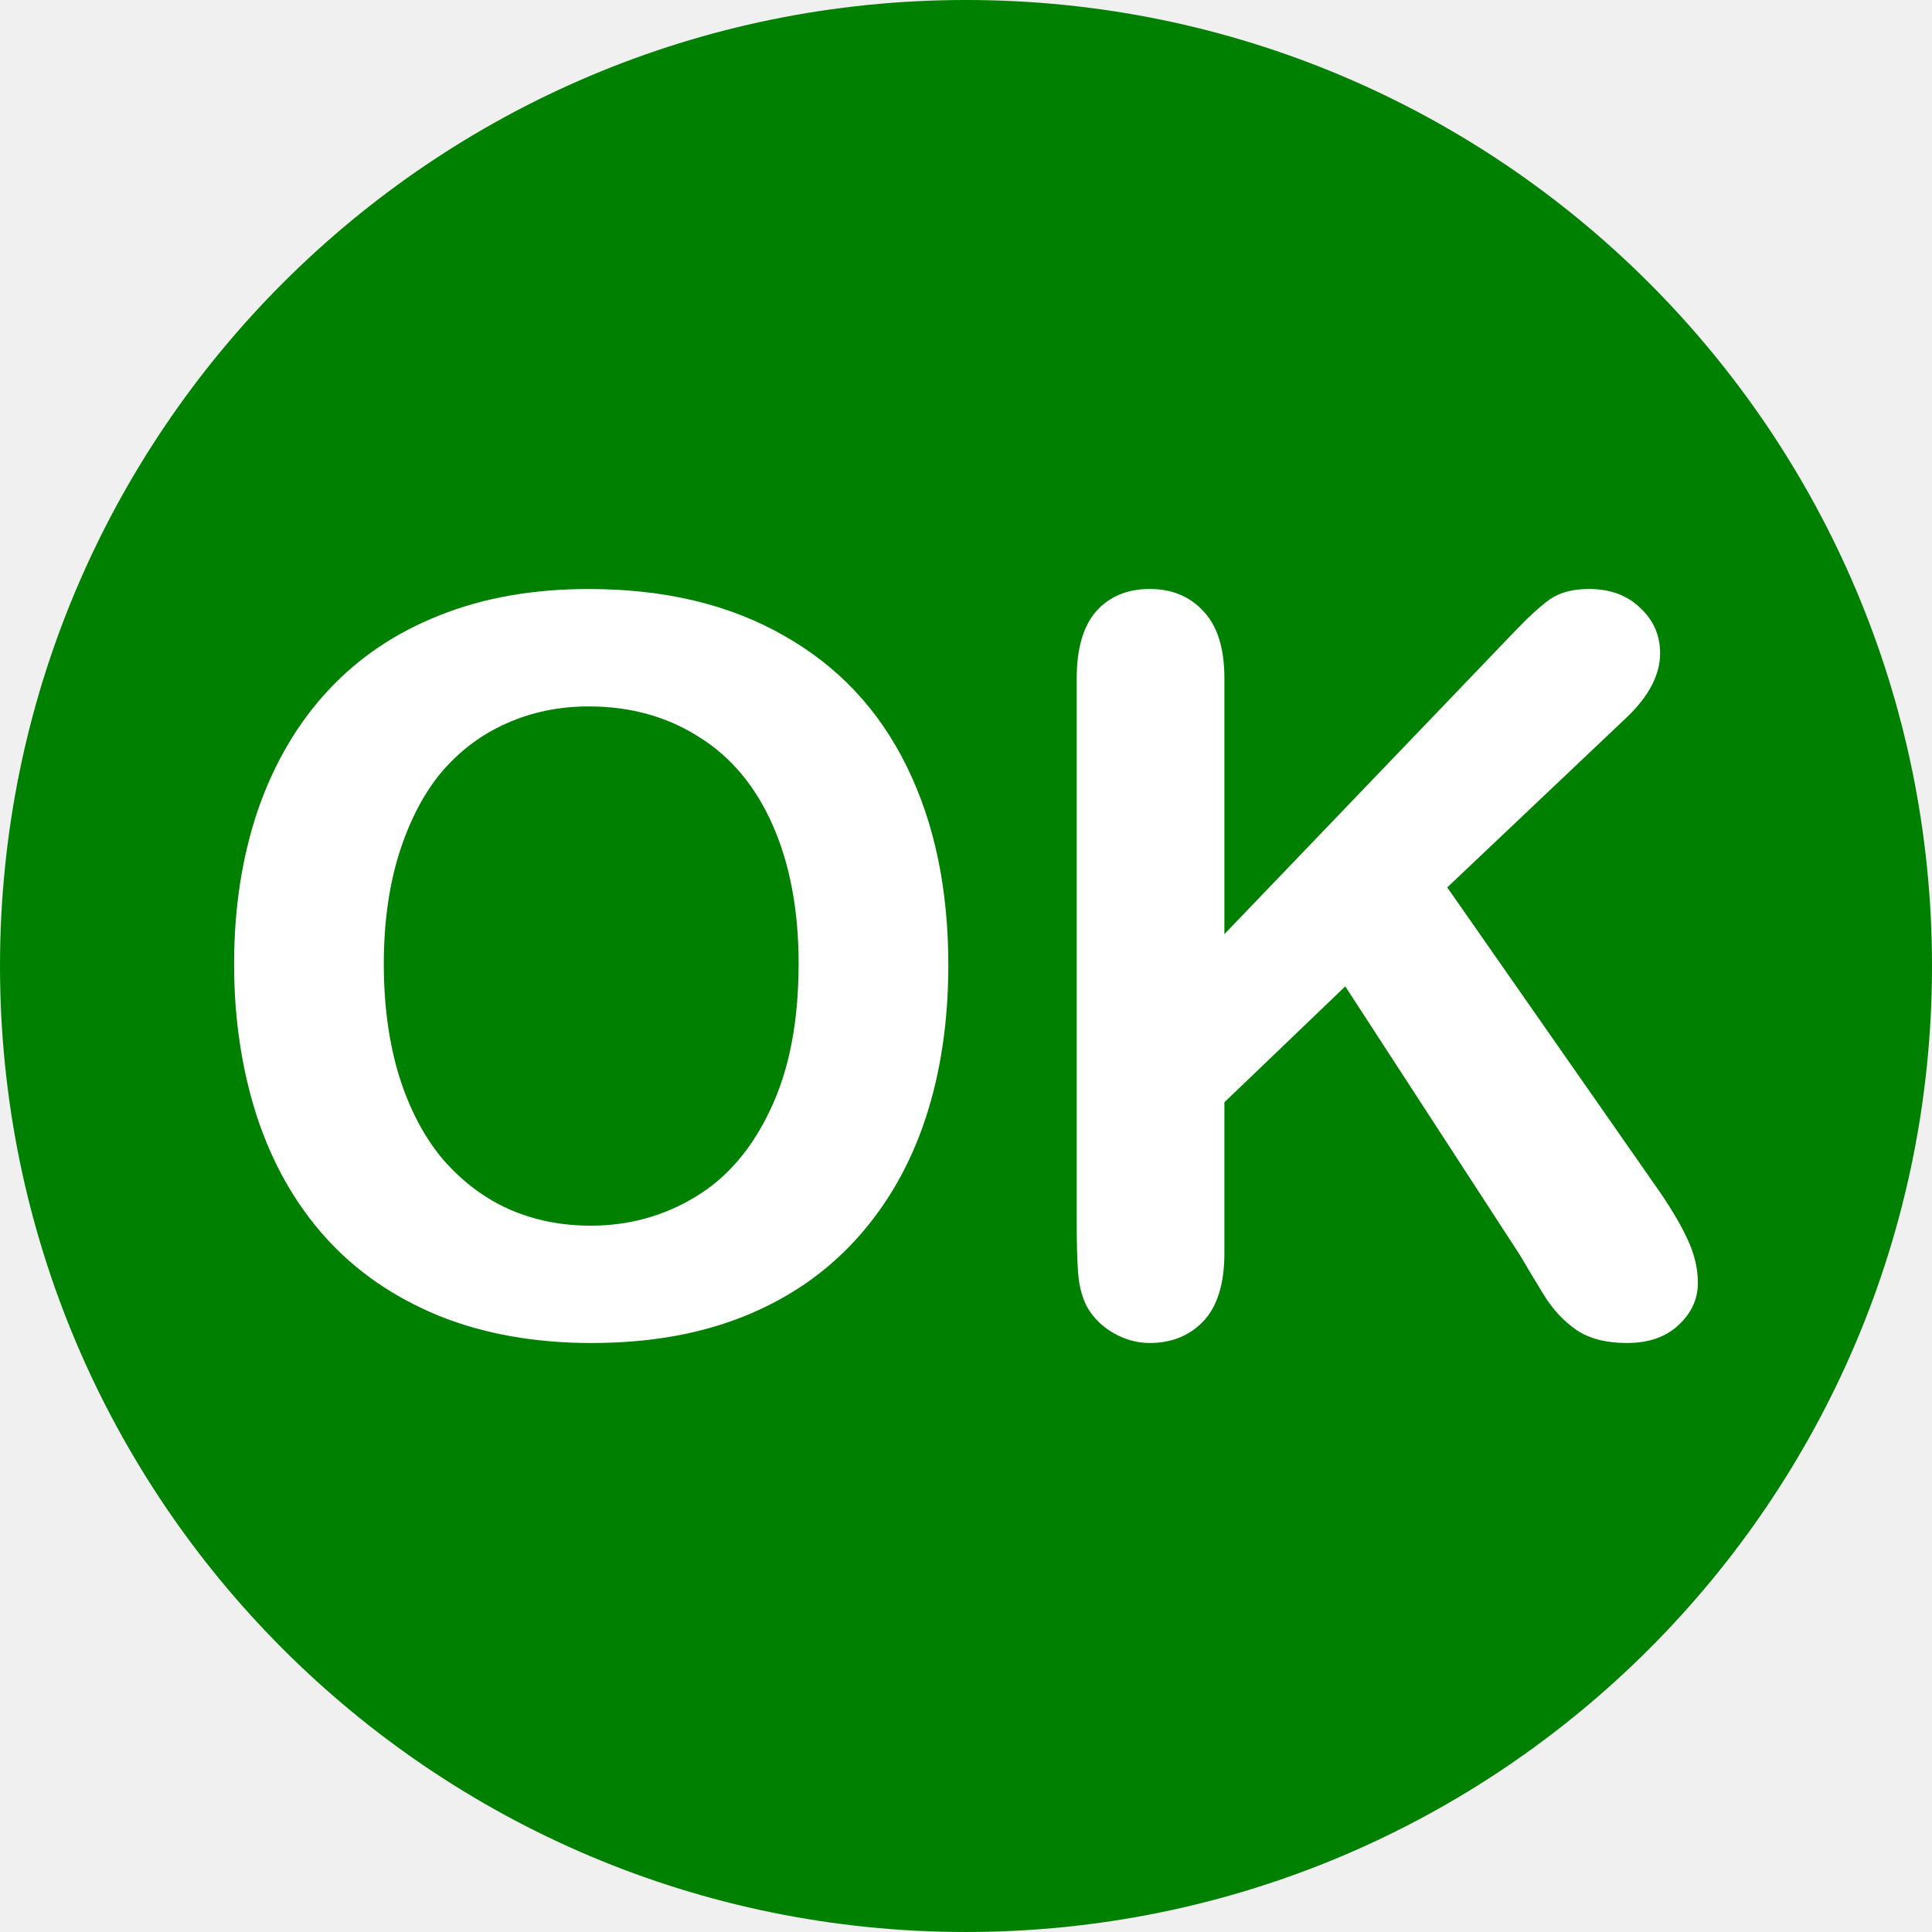
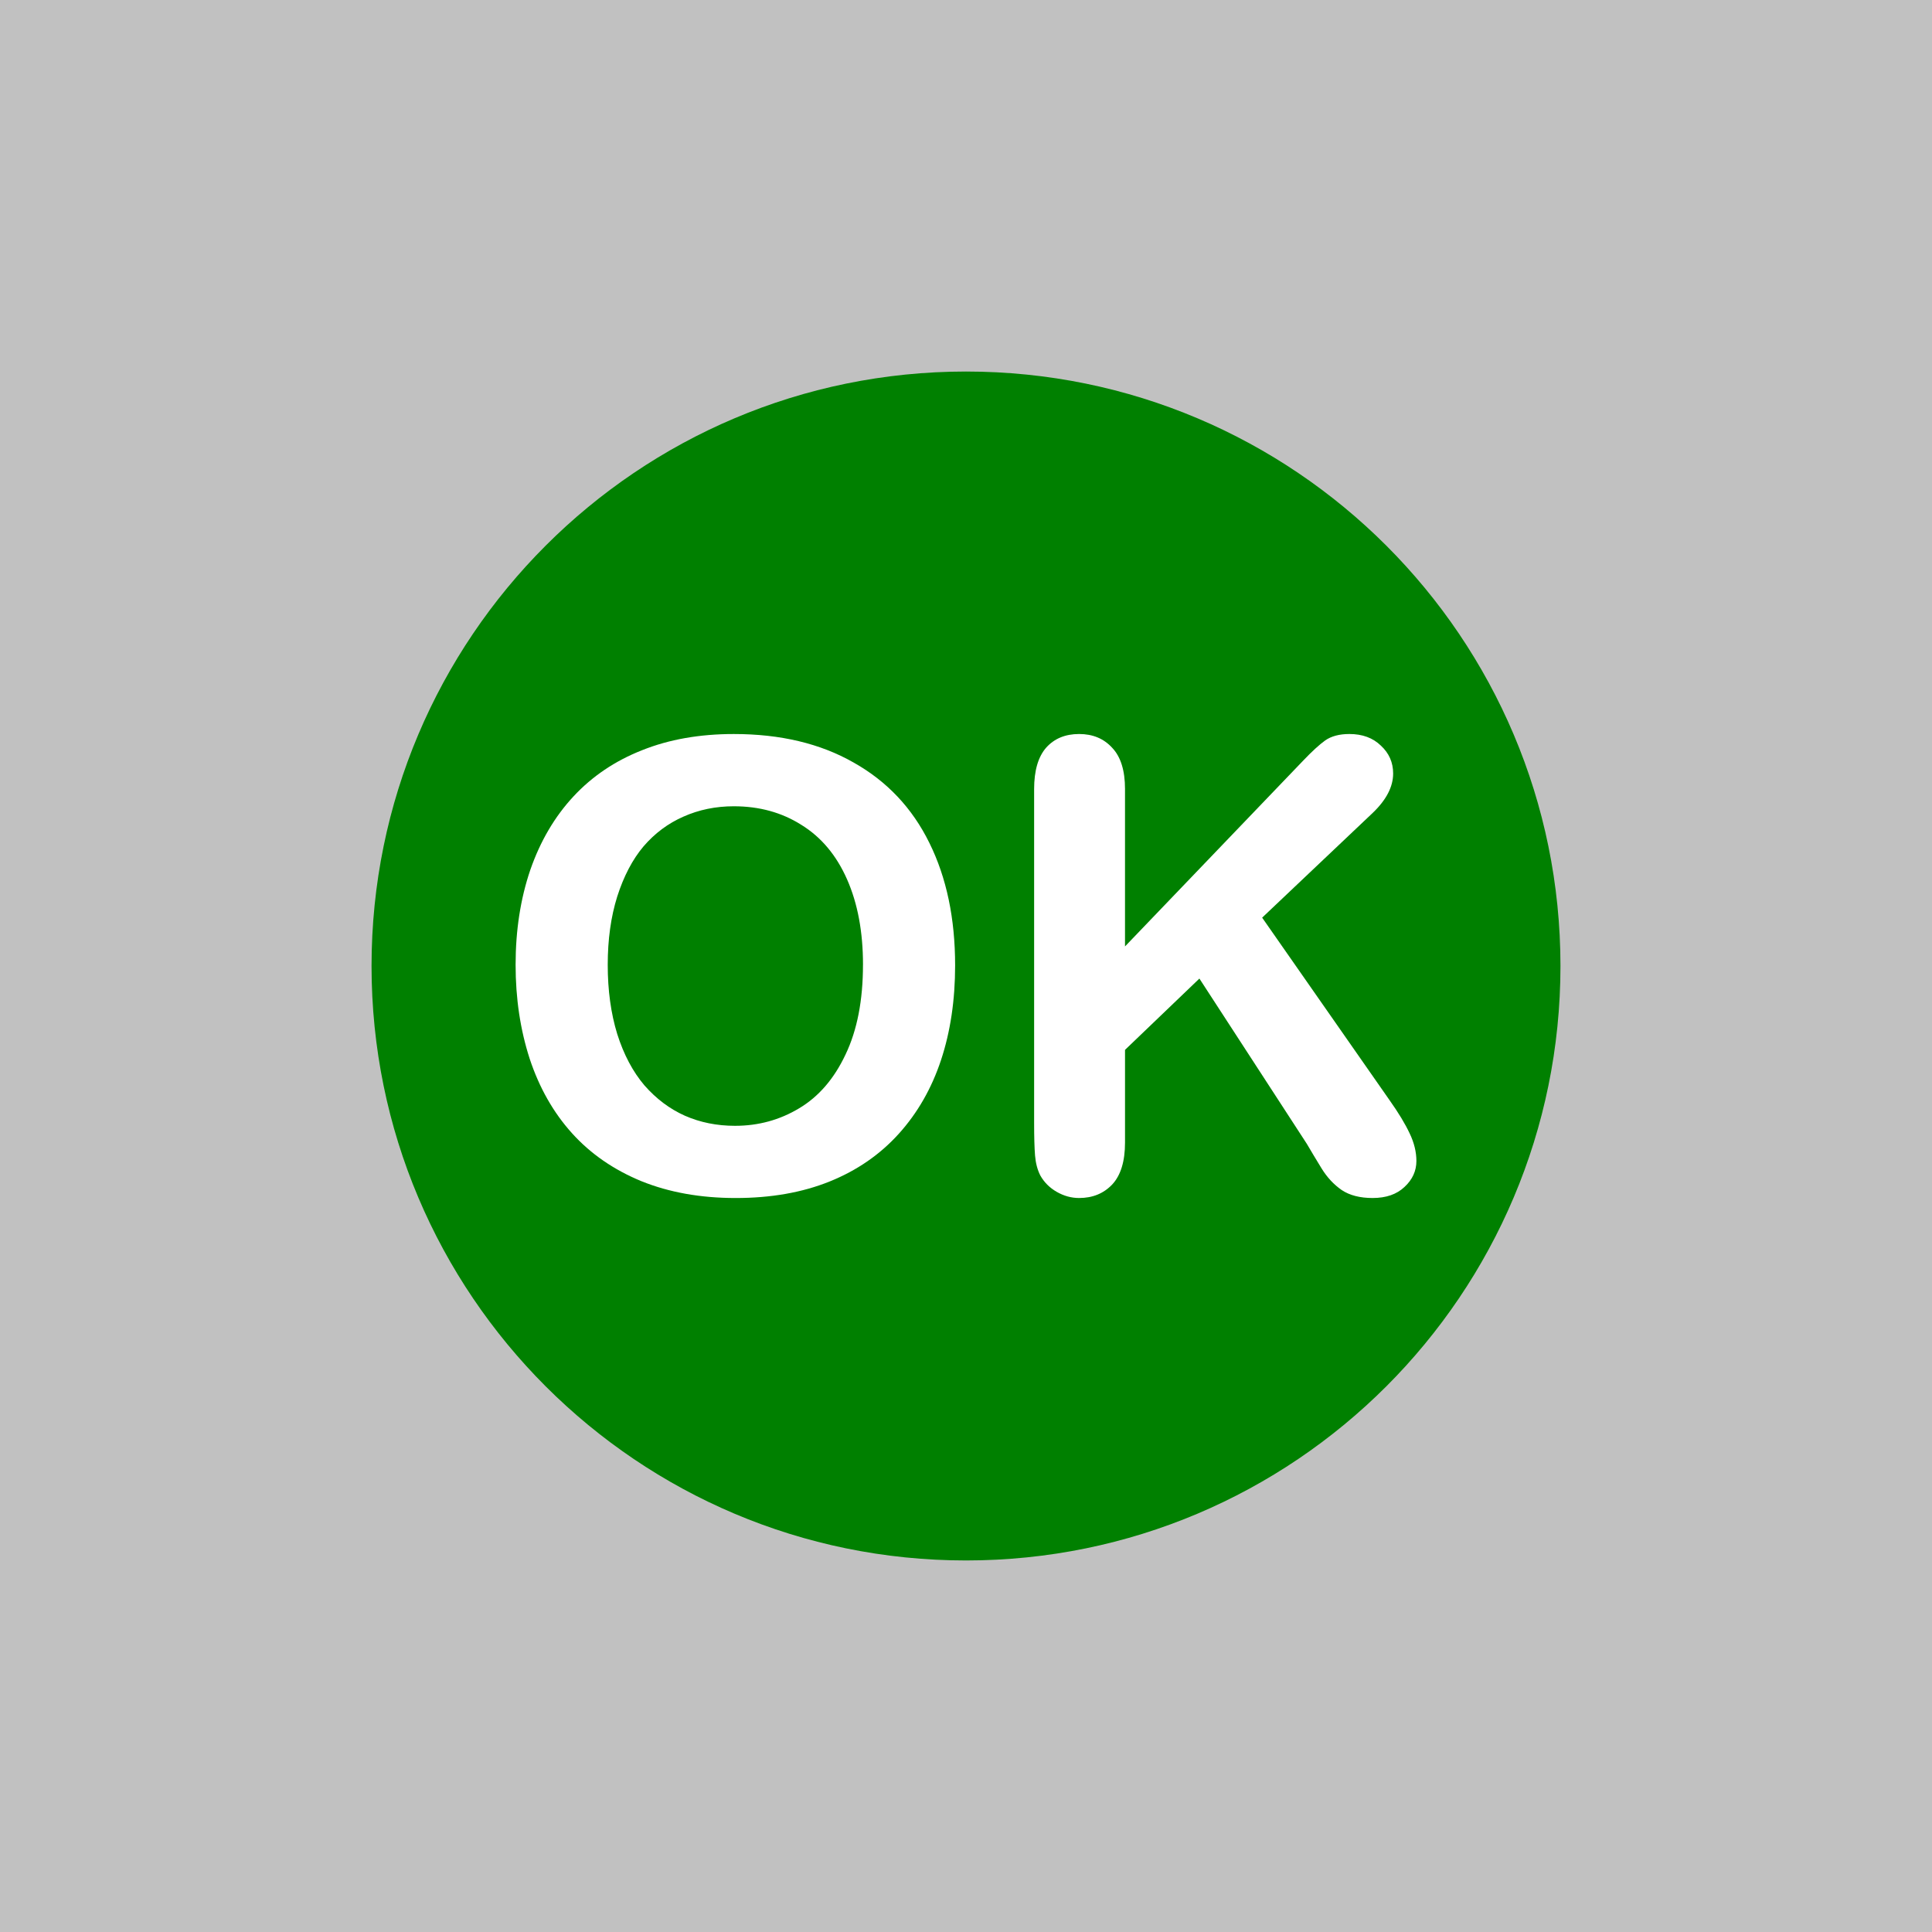
- <svg xmlns="http://www.w3.org/2000/svg" width="100" height="100" id="svg2" version="1.1">
+ <svg xmlns="http://www.w3.org/2000/svg" width="26" height="26" id="svg2" version="1.1">
  <defs id="defs4" />
-   <g id="layer1" transform="translate(0,-952.3622)">
-     <path transform="matrix(0.8187134,0,0,0.818715,36.25731,987.1575)" style="fill:#008000;fill-opacity:1;stroke:none" d="m 77.857,18.571 c 0,33.729 -27.343,61.071 -61.071,61.071 -33.729,0 -61.071,-27.343 -61.071,-61.071 0,-33.729 27.343,-61.071 61.071,-61.071 33.729,0 61.071,27.343 61.071,61.071 z" id="path2987" />
-     <g style="font-size:52.723px;font-style:normal;font-variant:normal;font-weight:bold;font-stretch:normal;text-align:center;line-height:125%;letter-spacing:0px;word-spacing:0px;writing-mode:lr-tb;text-anchor:middle;fill:#ffffff;fill-opacity:1;stroke:none;font-family:Arial Rounded MT Bold;-inkscape-font-specification:Arial Rounded MT Bold" id="text2991">
-       <path d="m 30.473,982.849 c 3.913,3e-5 7.268,0.798 10.066,2.394 2.815,1.579 4.943,3.836 6.384,6.771 1.442,2.918 2.162,6.35 2.162,10.297 -4e-5,2.918 -0.395,5.569 -1.184,7.955 -0.79,2.386 -1.974,4.454 -3.553,6.204 -1.579,1.75 -3.518,3.089 -5.818,4.016 -2.3,0.927 -4.934,1.39 -7.903,1.39 -2.952,0 -5.595,-0.472 -7.929,-1.416 -2.334,-0.961 -4.282,-2.308 -5.844,-4.042 -1.562,-1.733 -2.746,-3.819 -3.553,-6.256 -0.789,-2.437 -1.184,-5.072 -1.184,-7.903 -3e-6,-2.9 0.412,-5.561 1.236,-7.981 0.841,-2.42 2.051,-4.479 3.63,-6.178 1.579,-1.699 3.501,-2.995 5.767,-3.887 2.265,-0.91 4.84,-1.364 7.723,-1.364 m 10.864,19.411 c -3.2e-5,-2.763 -0.446,-5.157 -1.339,-7.182 -0.892,-2.025 -2.171,-3.553 -3.836,-4.582 -1.648,-1.047 -3.544,-1.57 -5.689,-1.57 -1.527,3e-5 -2.943,0.292 -4.248,0.875 -1.287,0.566 -2.403,1.399 -3.347,2.497 -0.927,1.098 -1.665,2.506 -2.214,4.222 -0.532,1.699 -0.798,3.613 -0.798,5.741 -10e-6,2.145 0.266,4.085 0.798,5.818 0.549,1.733 1.313,3.175 2.291,4.325 0.995,1.133 2.128,1.982 3.398,2.549 1.287,0.566 2.694,0.85 4.222,0.85 1.956,0 3.75,-0.489 5.38,-1.467 1.648,-0.978 2.952,-2.489 3.913,-4.531 0.978,-2.042 1.467,-4.557 1.467,-7.543" style="" id="path3174" />
-       <path d="m 63.374,987.482 0,13.232 15.009,-15.652 c 0.721,-0.755 1.33,-1.313 1.828,-1.673 0.515,-0.36 1.193,-0.541 2.034,-0.541 1.098,3e-5 1.982,0.326 2.652,0.978 0.686,0.635 1.03,1.416 1.03,2.343 -3.4e-5,1.116 -0.575,2.223 -1.725,3.321 l -9.293,8.804 10.709,15.343 c 0.755,1.064 1.321,1.999 1.699,2.806 0.378,0.789 0.566,1.562 0.566,2.317 -3.6e-5,0.841 -0.335,1.57 -1.004,2.188 -0.652,0.618 -1.545,0.927 -2.677,0.927 -1.064,0 -1.931,-0.223 -2.6,-0.669 -0.669,-0.463 -1.236,-1.073 -1.699,-1.828 -0.463,-0.755 -0.875,-1.442 -1.236,-2.059 l -9.036,-13.902 -6.256,5.998 0,7.8 c -1.2e-5,1.579 -0.36,2.755 -1.081,3.527 -0.721,0.755 -1.648,1.133 -2.78,1.133 -0.652,0 -1.279,-0.172 -1.879,-0.515 -0.601,-0.343 -1.064,-0.807 -1.39,-1.39 -0.24,-0.48 -0.386,-1.038 -0.438,-1.673 -0.051,-0.635 -0.077,-1.553 -0.077,-2.755 l 0,-28.061 c -4e-6,-1.545 0.335,-2.703 1.004,-3.475 0.686,-0.772 1.613,-1.158 2.78,-1.158 1.15,3e-5 2.077,0.386 2.78,1.158 0.721,0.755 1.081,1.914 1.081,3.475" style="" id="path3176" />
+   <g id="layer1" transform="translate(-3.7234755e-7,-1026.362)">
+     <rect style="fill:#000000;fill-opacity:0.196" id="rect3205" width="26" height="26" x="3.7234756e-07" y="1026.362" />
+     <g id="g3199">
+       <path id="path2987" d="m 21,1039.362 c 0,4.418 -3.582,8 -8,8 -4.418,0 -8,-3.582 -8,-8 0,-4.418 3.582,-8 8,-8 4.418,0 8,3.582 8,8 z" style="fill:#008000;fill-opacity:1;stroke:none" />
+       <g transform="matrix(0.1599994,0,0,0.1599994,5.000028,878.9849)" id="text2991" style="font-size:52.723px;font-style:normal;font-variant:normal;font-weight:bold;font-stretch:normal;text-align:center;line-height:125%;letter-spacing:0px;word-spacing:0px;writing-mode:lr-tb;text-anchor:middle;fill:#ffffff;fill-opacity:1;stroke:none;font-family:Arial Rounded MT Bold;-inkscape-font-specification:Arial Rounded MT Bold">
+         <path id="path3174" d="m 30.473,982.849 c 3.913,3e-5 7.268,0.798 10.066,2.394 2.815,1.579 4.943,3.836 6.384,6.771 1.442,2.918 2.162,6.35 2.162,10.297 -4e-5,2.918 -0.395,5.569 -1.184,7.955 -0.79,2.386 -1.974,4.454 -3.553,6.204 -1.579,1.75 -3.518,3.089 -5.818,4.016 -2.3,0.927 -4.934,1.39 -7.903,1.39 -2.952,0 -5.595,-0.472 -7.929,-1.416 -2.334,-0.961 -4.282,-2.308 -5.844,-4.042 -1.562,-1.733 -2.746,-3.819 -3.553,-6.256 -0.789,-2.437 -1.184,-5.072 -1.184,-7.903 -3e-6,-2.9 0.412,-5.561 1.236,-7.981 0.841,-2.42 2.051,-4.479 3.63,-6.178 1.579,-1.699 3.501,-2.995 5.767,-3.887 2.265,-0.91 4.84,-1.364 7.723,-1.364 m 10.864,19.411 c -3.2e-5,-2.763 -0.446,-5.157 -1.339,-7.182 -0.892,-2.025 -2.171,-3.553 -3.836,-4.582 -1.648,-1.047 -3.544,-1.57 -5.689,-1.57 -1.527,3e-5 -2.943,0.292 -4.248,0.875 -1.287,0.566 -2.403,1.399 -3.347,2.497 -0.927,1.098 -1.665,2.506 -2.214,4.222 -0.532,1.699 -0.798,3.613 -0.798,5.741 -10e-6,2.145 0.266,4.085 0.798,5.818 0.549,1.733 1.313,3.175 2.291,4.325 0.995,1.133 2.128,1.982 3.398,2.549 1.287,0.566 2.694,0.85 4.222,0.85 1.956,0 3.75,-0.489 5.38,-1.467 1.648,-0.978 2.952,-2.489 3.913,-4.531 0.978,-2.042 1.467,-4.557 1.467,-7.543" />
+         <path id="path3176" d="m 63.374,987.482 0,13.232 15.009,-15.652 c 0.721,-0.755 1.33,-1.313 1.828,-1.673 0.515,-0.36 1.193,-0.541 2.034,-0.541 1.098,3e-5 1.982,0.326 2.652,0.978 0.686,0.635 1.03,1.416 1.03,2.343 -3.4e-5,1.116 -0.575,2.223 -1.725,3.321 l -9.293,8.804 10.709,15.343 c 0.755,1.064 1.321,1.999 1.699,2.806 0.378,0.789 0.566,1.562 0.566,2.317 -3.6e-5,0.841 -0.335,1.57 -1.004,2.188 -0.652,0.618 -1.545,0.927 -2.677,0.927 -1.064,0 -1.931,-0.223 -2.6,-0.669 -0.669,-0.463 -1.236,-1.073 -1.699,-1.828 -0.463,-0.755 -0.875,-1.442 -1.236,-2.059 l -9.036,-13.902 -6.256,5.998 0,7.8 c -1.2e-5,1.579 -0.36,2.755 -1.081,3.527 -0.721,0.755 -1.648,1.133 -2.78,1.133 -0.652,0 -1.279,-0.172 -1.879,-0.515 -0.601,-0.343 -1.064,-0.807 -1.39,-1.39 -0.24,-0.48 -0.386,-1.038 -0.438,-1.673 -0.051,-0.635 -0.077,-1.553 -0.077,-2.755 l 0,-28.061 c -4e-6,-1.545 0.335,-2.703 1.004,-3.475 0.686,-0.772 1.613,-1.158 2.78,-1.158 1.15,3e-5 2.077,0.386 2.78,1.158 0.721,0.755 1.081,1.914 1.081,3.475" />
+       </g>
    </g>
  </g>
</svg>
